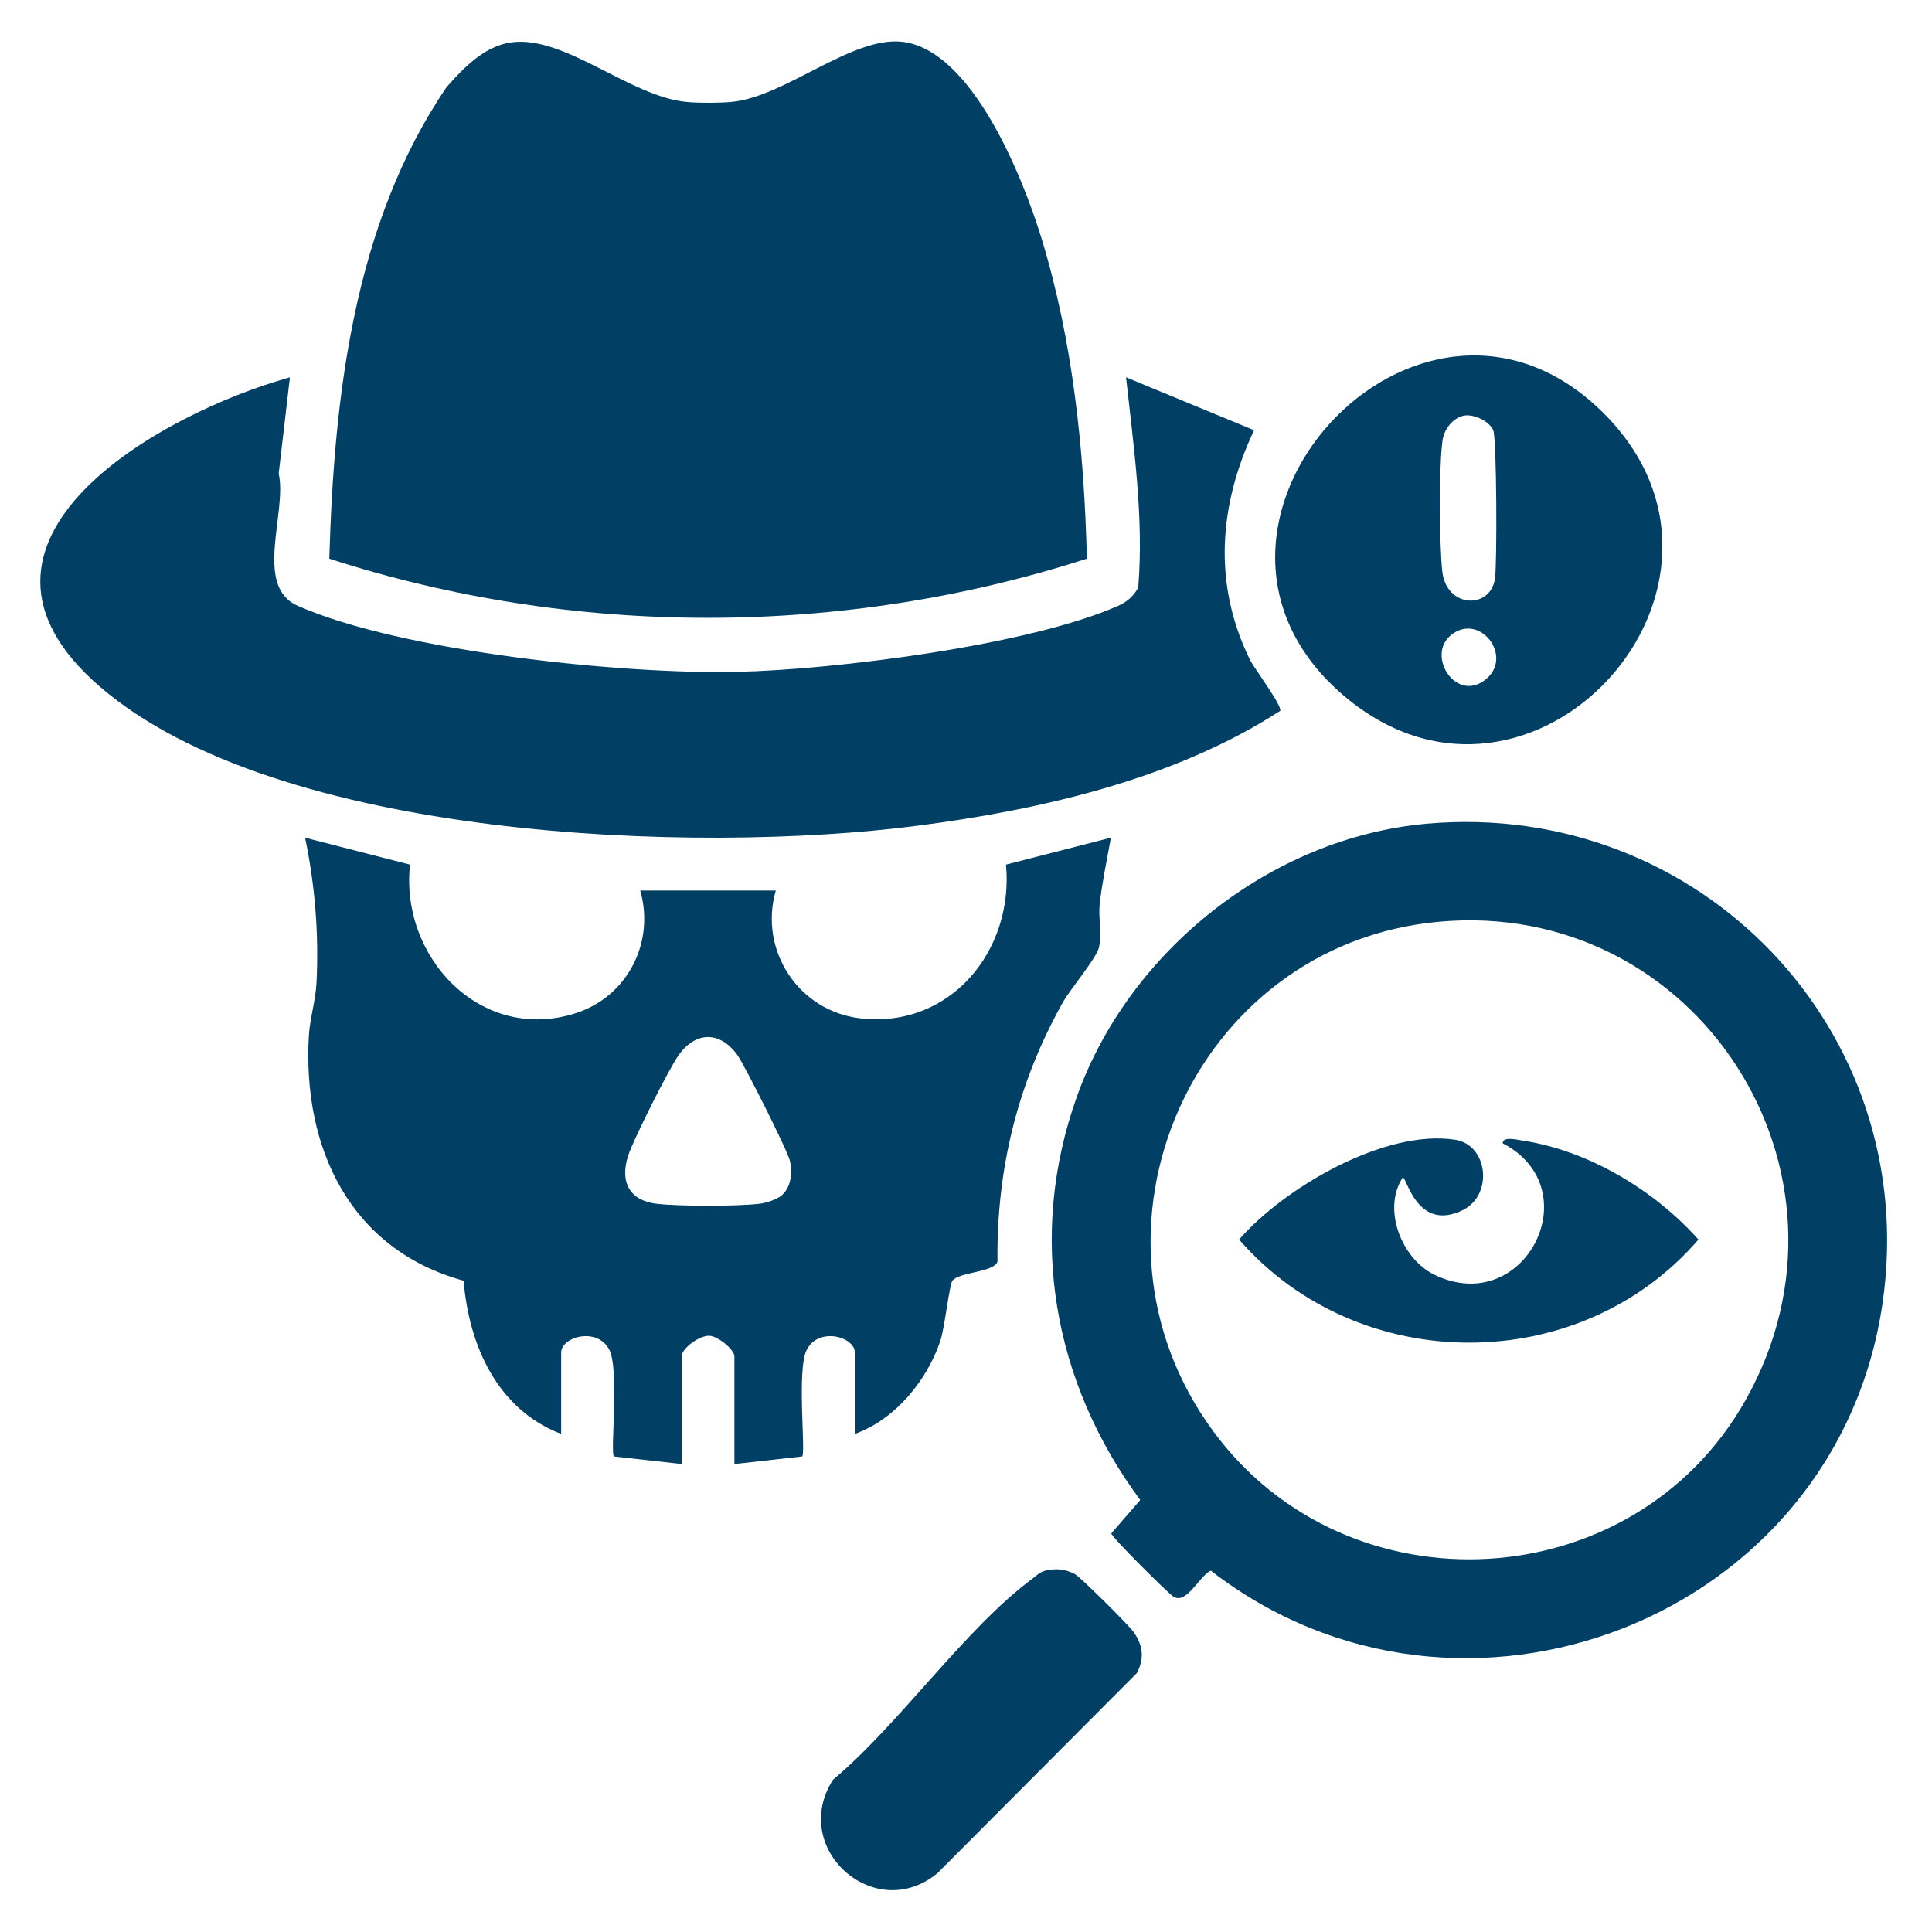
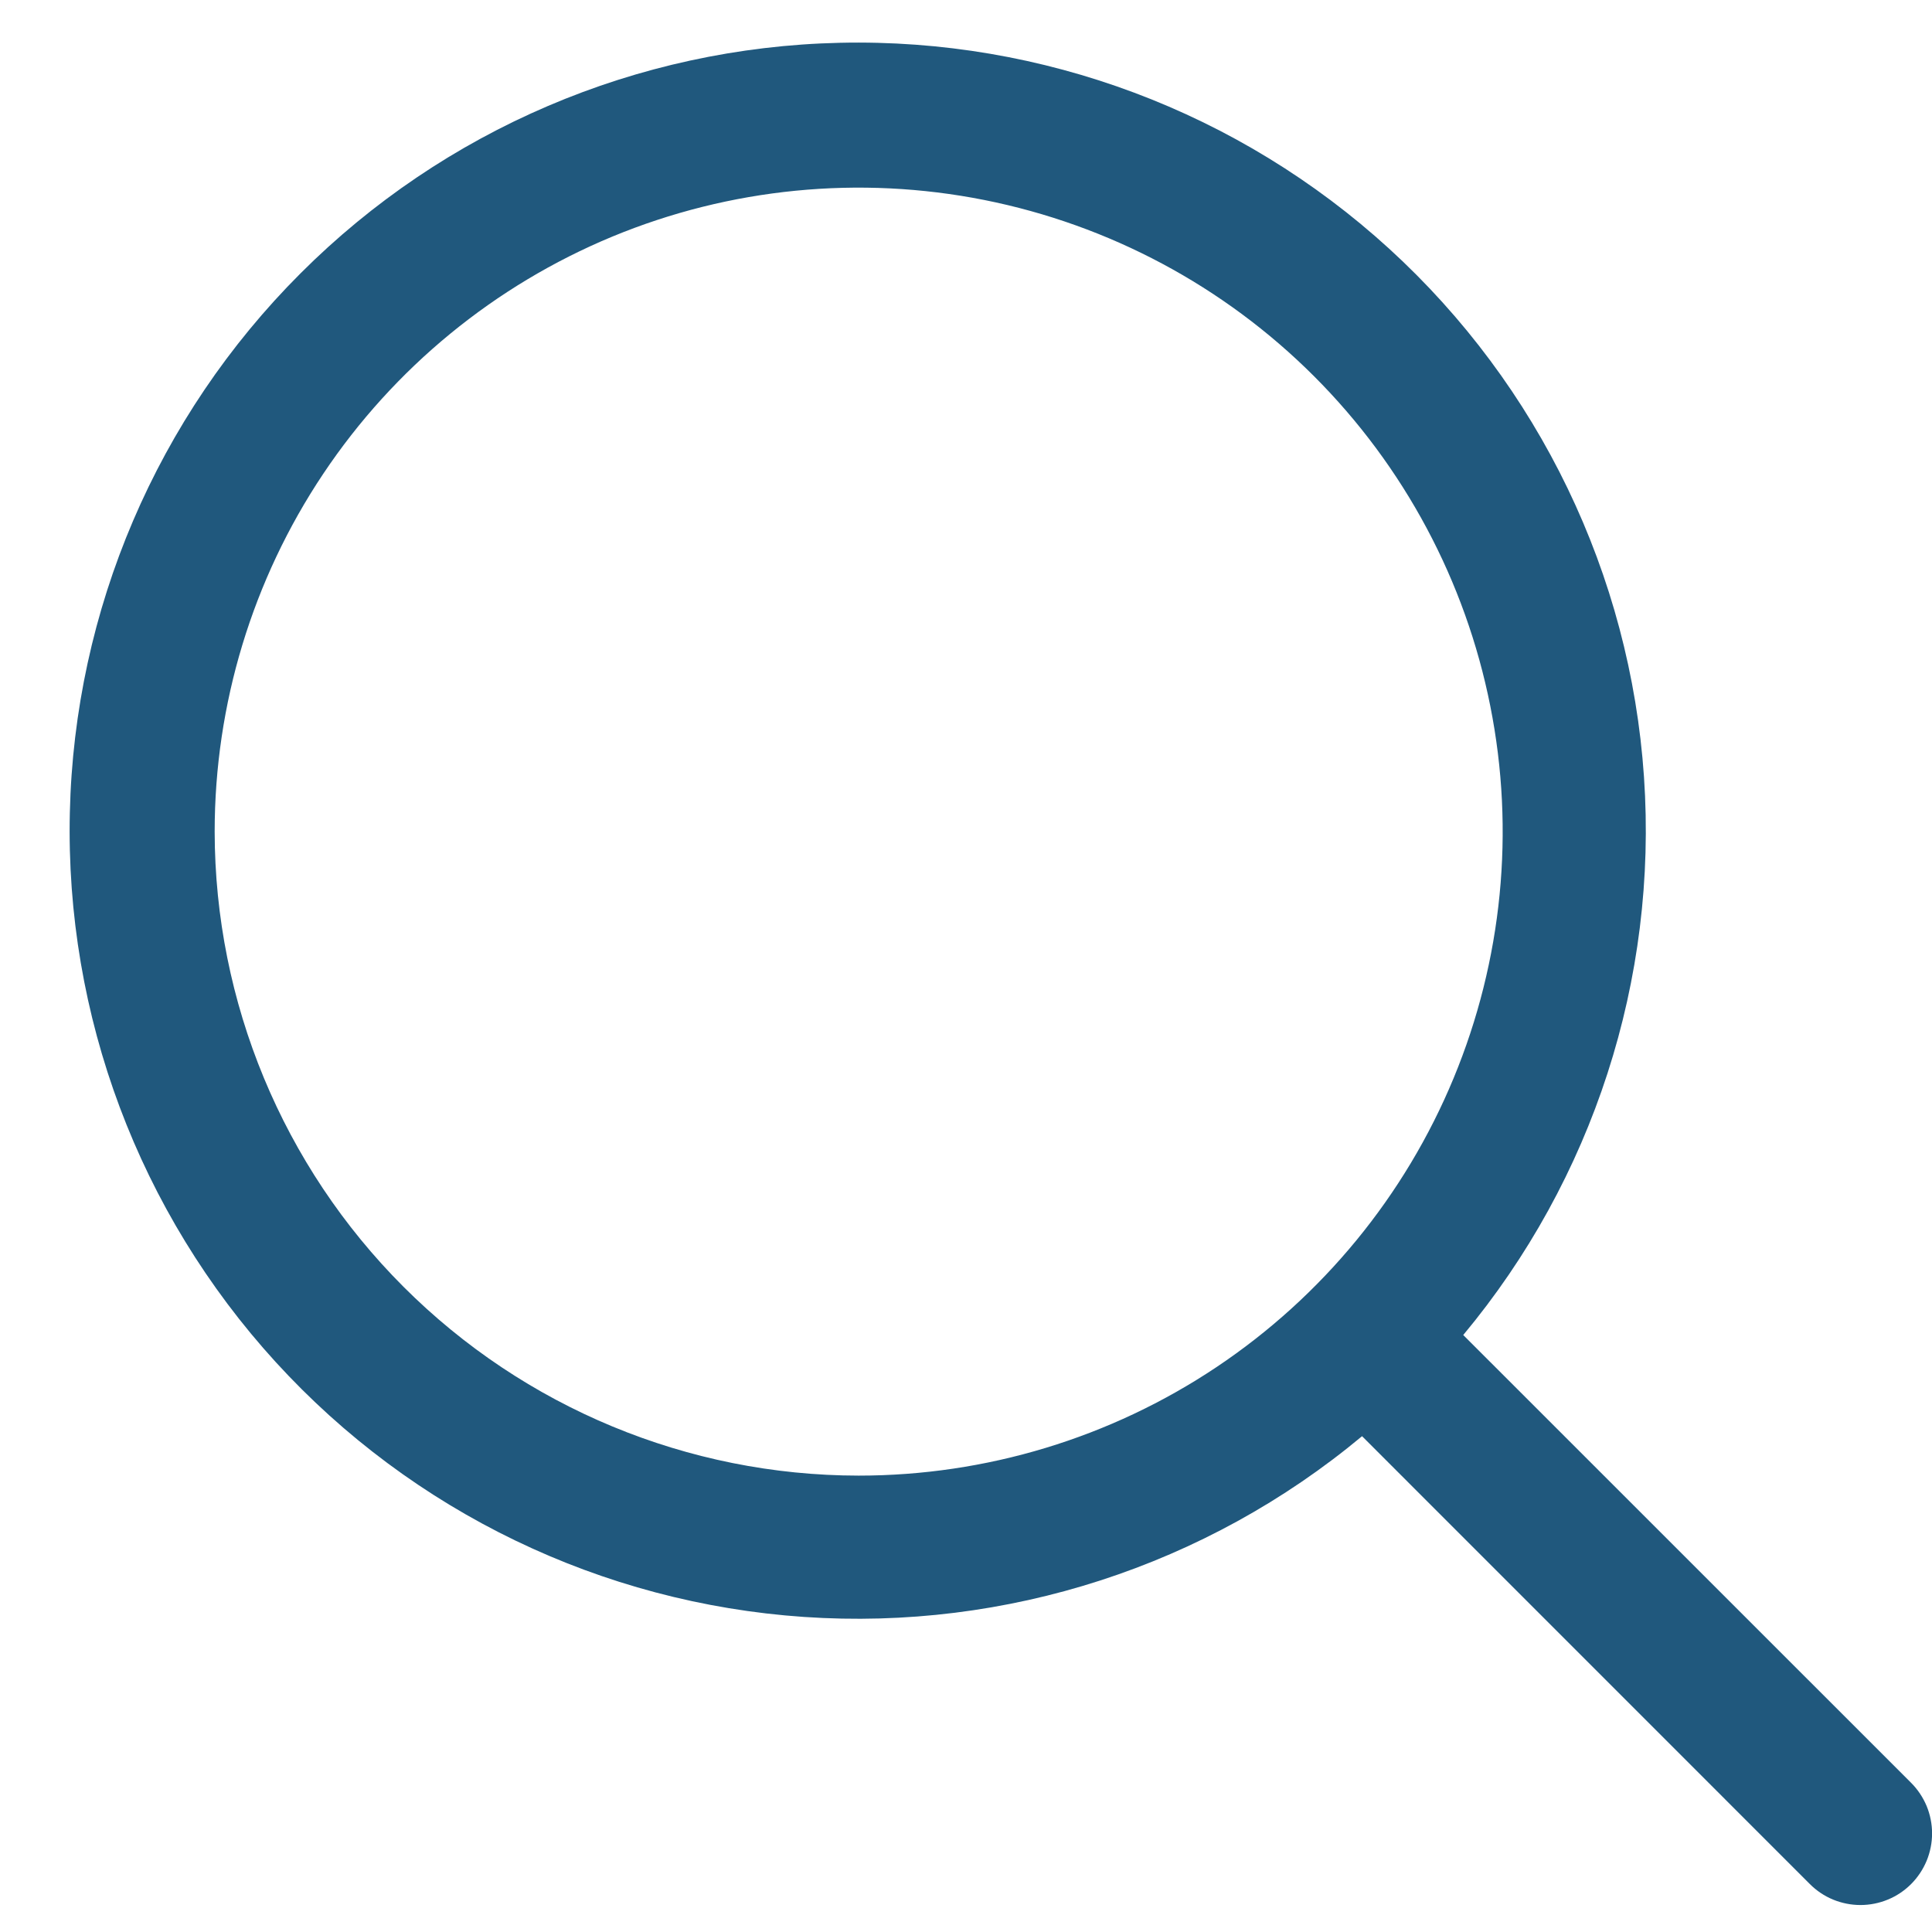
- <svg xmlns="http://www.w3.org/2000/svg" id="Calque_1" data-name="Calque 1" viewBox="0 0 640 640">
-   <defs>
-     <style>
-       .cls-1 {
-         fill: #014064;
-       }
-     </style>
-   </defs>
-   <path class="cls-1" d="M169.36,14.04c17.66-2.5,39.41,18.09,58.28,19.75,4.07.36,10.95.35,15-.06,17.42-1.78,39.5-21.62,56.02-19.91,23.38,2.43,40.3,45.41,46.29,64.93,10.48,34.16,14.22,70.66,15.09,106.31-80.81,26.09-170.15,26.18-250.95.01,1.54-53.62,8.07-110.98,38.85-156.22,5.65-6.39,12.48-13.55,21.41-14.81Z" />
-   <path class="cls-1" d="M185.89,475c-21.12-8.08-30.55-29.23-32.31-50.75-37.51-10.28-53.4-43.89-51.27-81.11.31-5.44,2.25-11.95,2.53-17.46.83-16.17-.48-32.39-3.78-48.18l34.76,8.92c-3.35,30.77,23.62,59.34,55.02,49.17,17.01-5.51,26.18-23.44,21.24-40.59h44.91c-5.71,19.86,7.6,40.07,28.2,42.36,29.71,3.31,50.72-22.55,48.06-50.95l34.76-8.92c-1.31,7.22-2.88,14.58-3.71,21.89-.53,4.63.84,10.32-.32,14.68-.95,3.59-9.44,13.59-11.93,18.04-14.92,26.64-21.97,55.09-21.62,85.84-1.21,3.58-12.52,3.36-14.93,6.29-.99,1.21-2.58,15.63-3.95,19.79-4.38,13.25-15.07,26.26-28.35,30.97v-26.88c0-5.32-12-8.66-15.95-.98-3.4,6.61-.25,34.11-1.53,35.34l-22.44,2.51v-35.62c0-2.35-5.46-6.69-8.2-6.86-3.27-.21-9.27,4.09-9.27,6.86v35.62l-22.44-2.51c-1.28-1.23,1.87-28.73-1.53-35.34-3.95-7.68-15.95-4.34-15.95.98v26.88ZM259.1,395.85c3.01-2.76,3.4-7.38,2.61-11.19-.67-3.23-14.99-31.68-17.39-35.08-5.73-8.08-13.85-8.03-19.55,0-3.17,4.46-15.06,28.11-16.7,33.26-2.76,8.69.38,14.9,9.6,15.94,7.59.85,26.15.85,33.74,0,2.3-.26,6.02-1.4,7.69-2.93Z" />
-   <path class="cls-1" d="M373.03,125l42.4,17.52c-11.68,24.73-13.65,50.83-1.47,75.83,1.58,3.24,10.7,15.2,10.13,17.12-34.97,22.65-79.36,32.81-120.49,38.11-73.53,9.47-211.74,4.59-270.51-46.11-55.82-48.15,20.12-90.63,62.95-102.46l-3.72,31.89c2.89,12.54-8.4,37.26,6.22,43.74,34.32,15.21,107.66,22.76,145.4,21.93,32.74-.72,96.98-8.79,126.57-21.93,2.9-1.29,4.99-3.19,6.54-5.95,1.91-23.08-1.53-46.72-4.03-69.68Z" />
-   <path class="cls-1" d="M472.58,272.87c90.43-8.03,164.14,68.53,151.04,158.83-15.2,104.72-139.6,152.82-222.53,88.59-3.82,1.75-8.12,11.55-12.5,8.53-1.97-1.36-20.21-19.43-20.46-20.87l9.59-11.06c-28.92-39.02-37.56-87.52-20.93-133.79,17.33-48.25,64.41-85.66,115.8-90.23ZM476.32,305.37c-81.37,7.65-123.07,102.7-74.39,168.79,44.67,60.65,139.31,55.36,176.34-10.39,42.46-75.39-16.25-166.46-101.95-158.4Z" />
-   <path class="cls-1" d="M531.03,136.69c57.58,57.07-23.64,146.4-85.66,93.95-65.8-55.63,24.67-154.41,85.66-93.95ZM484.98,137.69c-3.62.65-6.54,4.46-7.09,8-1.25,8.02-1.09,35.35-.1,43.7,1.43,12.09,15.83,12.54,17.42,2.39.76-4.88.6-46.69-.56-49.28-1.33-2.97-6.4-5.41-9.66-4.82ZM480.67,210.38c-8.39,6.78,1.72,22.67,11.53,14.65,9.27-7.57-2.04-22.34-11.53-14.65Z" />
-   <path class="cls-1" d="M346.47,520.26c3.48-.79,6.42-.47,9.56,1.15,1.84.95,17.97,17.01,19.5,19.21,3.09,4.46,3.65,8.63,1.09,13.59l-66.07,66.3c-20.74,17.13-49.14-8.14-34.62-30.94,21.86-18.29,43.76-50.03,65.89-66.48,1.55-1.15,2.56-2.36,4.66-2.84Z" />
-   <path class="cls-1" d="M497.79,378.73c-.11-2.43,5.05-1.13,6.53-.91,21.88,3.3,43.72,16.42,58.31,32.8-39.4,45.68-112.7,45.41-152.16,0,14.9-17.21,48.42-36.73,71.64-33.05,10.86,1.72,12.68,18.42,2.28,23.38-14.93,7.12-18.39-10.91-19.68-10.93-6.95,10.56-.35,26.93,10.29,32.17,29.93,14.72,51.94-28.29,22.78-43.46Z" />
+ <svg xmlns="http://www.w3.org/2000/svg" width="27" height="27" viewBox="0 0 27 27" fill="none">
+   <path d="M26.708 24.915L20.449 18.657C22.263 16.48 23.168 13.686 22.975 10.858C22.782 8.03 21.506 5.386 19.413 3.475C17.319 1.564 14.57 0.533 11.736 0.598C8.902 0.662 6.203 1.816 4.199 3.821C2.194 5.825 1.04 8.525 0.976 11.358C0.911 14.192 1.942 16.941 3.853 19.035C5.764 21.128 8.408 22.404 11.236 22.597C14.064 22.79 16.857 21.885 19.035 20.071L25.293 26.33C25.386 26.423 25.496 26.497 25.617 26.547C25.739 26.597 25.869 26.623 26 26.623C26.132 26.623 26.262 26.597 26.383 26.547C26.505 26.497 26.615 26.423 26.708 26.33C26.801 26.237 26.874 26.127 26.925 26.005C26.975 25.884 27.001 25.754 27.001 25.622C27.001 25.491 26.975 25.361 26.925 25.239C26.874 25.118 26.801 25.008 26.708 24.915ZM3 11.622C3 9.842 3.528 8.102 4.517 6.622C5.506 5.142 6.912 3.989 8.556 3.307C10.201 2.626 12.01 2.448 13.756 2.795C15.502 3.143 17.106 4 18.364 5.258C19.623 6.517 20.48 8.121 20.827 9.867C21.175 11.612 20.996 13.422 20.315 15.066C19.634 16.711 18.48 18.117 17 19.106C15.52 20.095 13.78 20.622 12 20.622C9.614 20.62 7.327 19.671 5.639 17.983C3.952 16.296 3.003 14.008 3 11.622Z" fill="#20587D" />
</svg>
